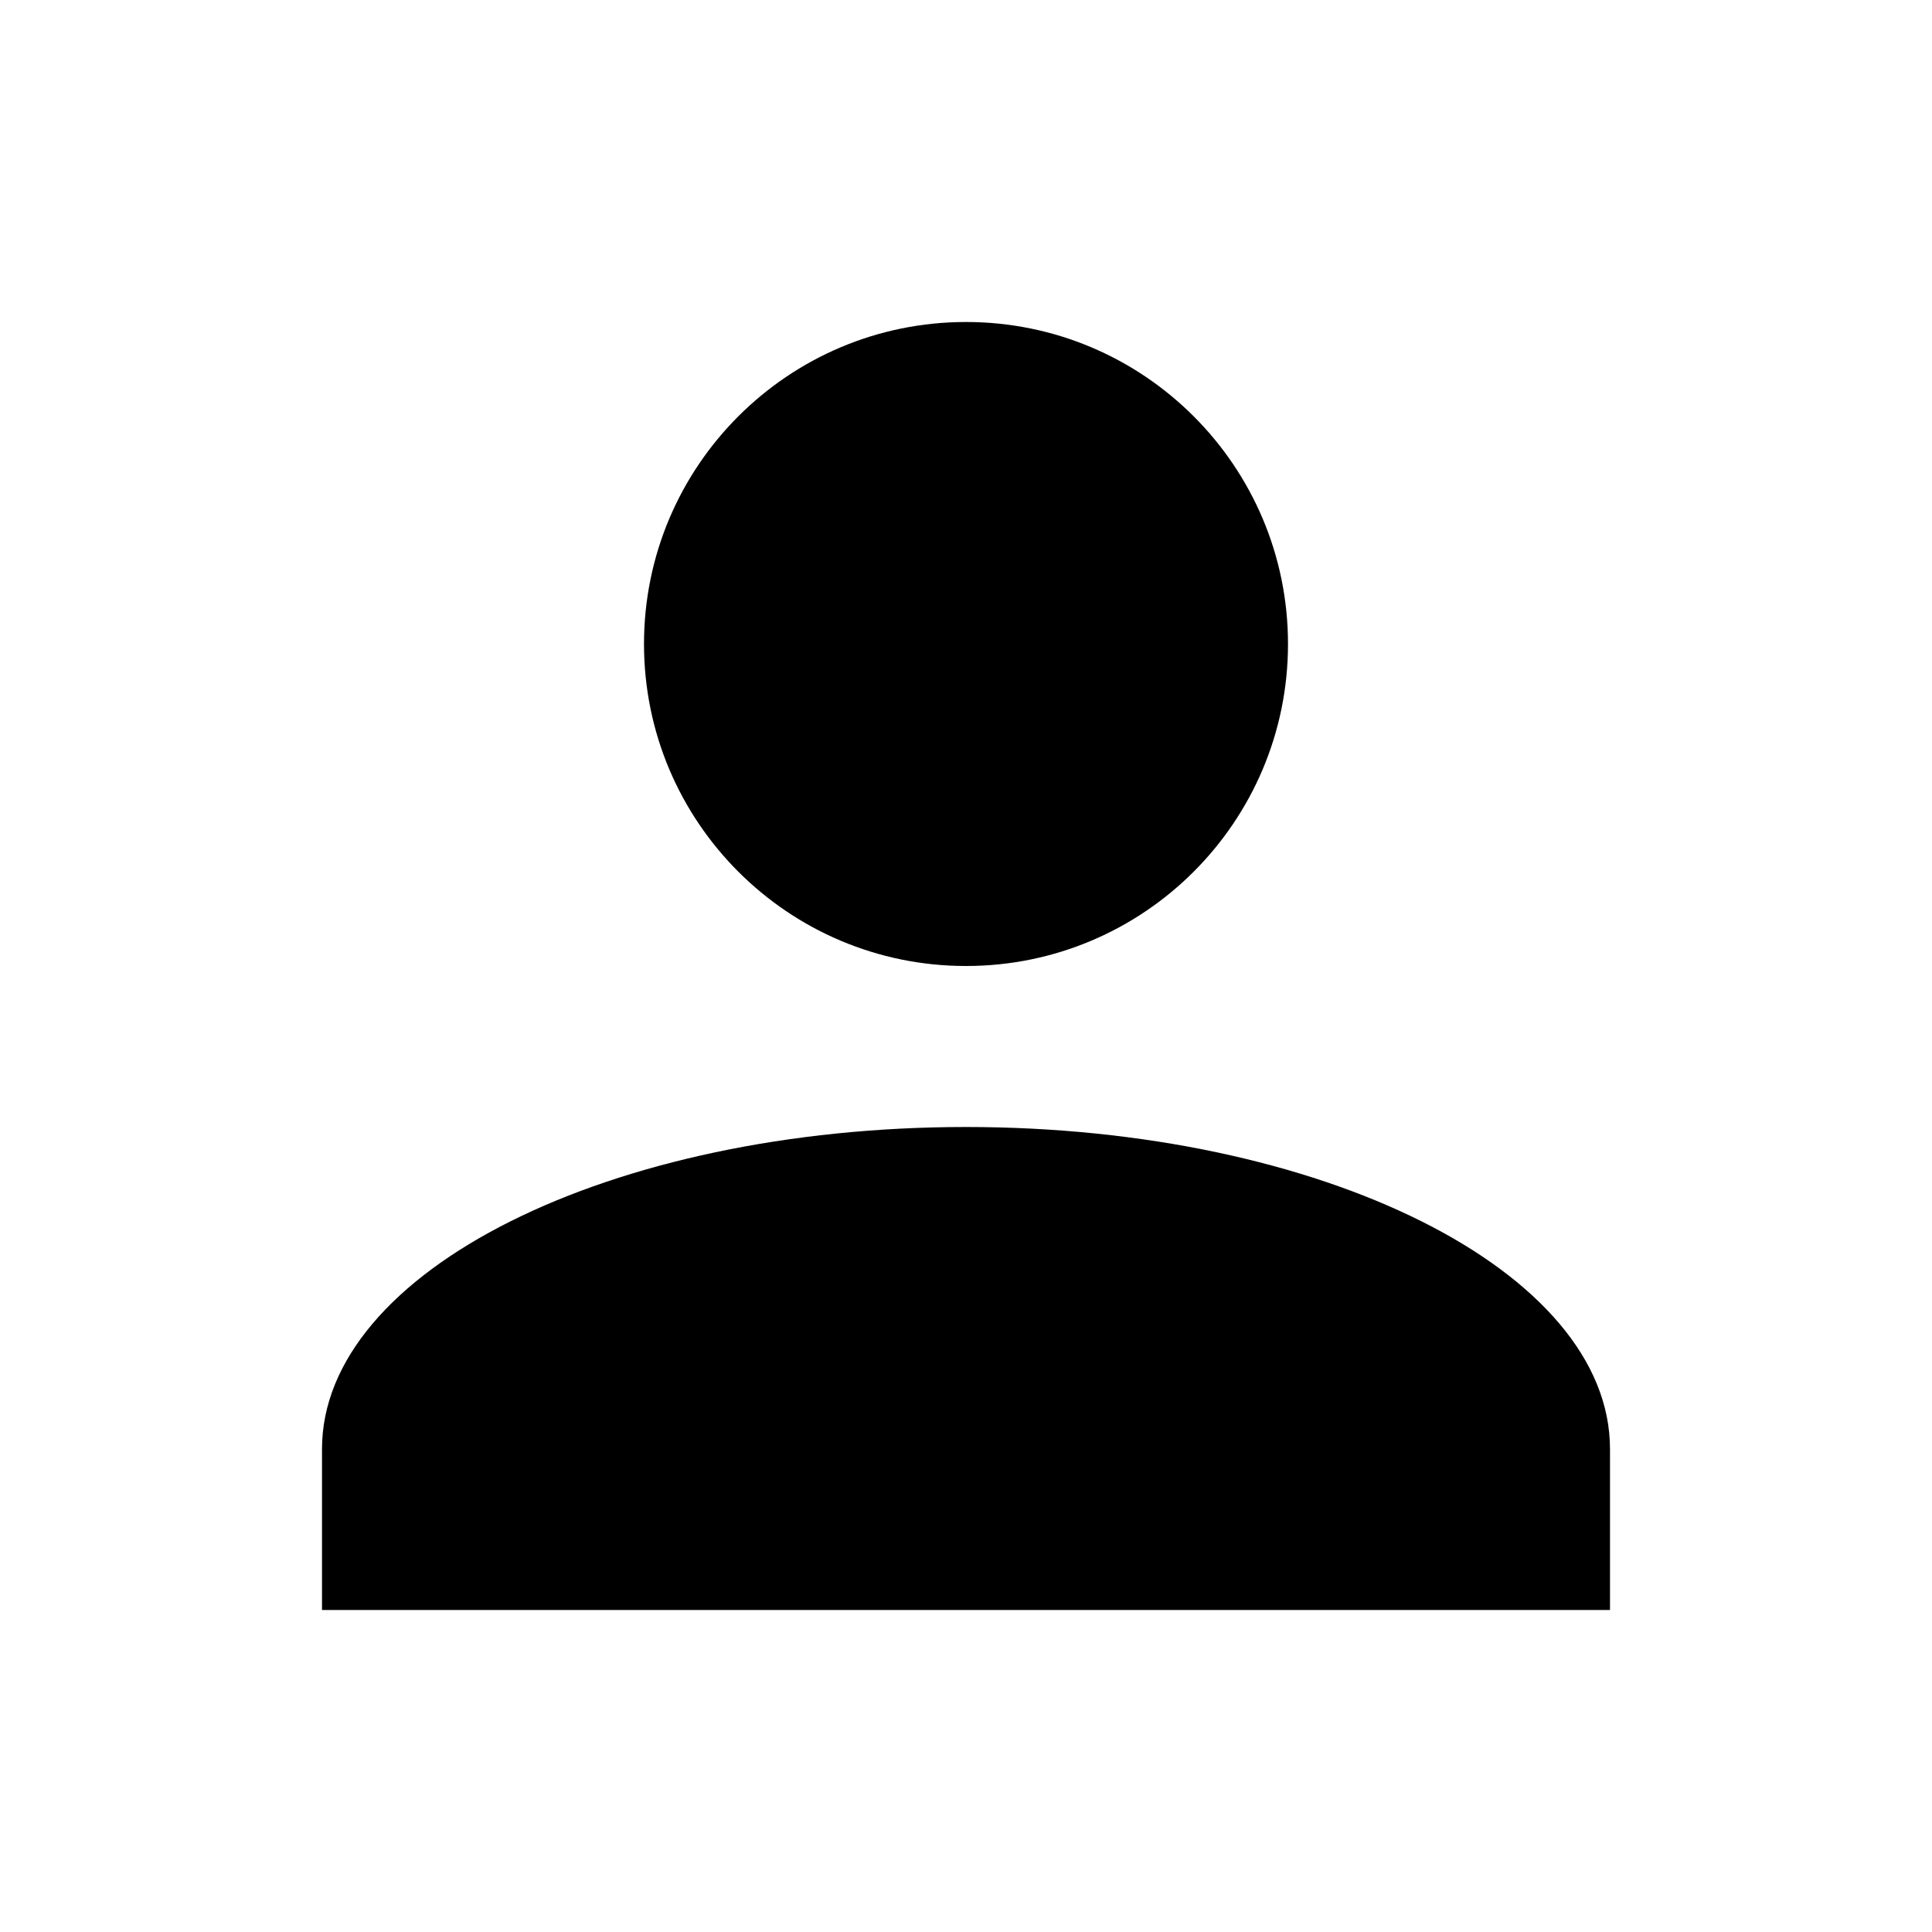
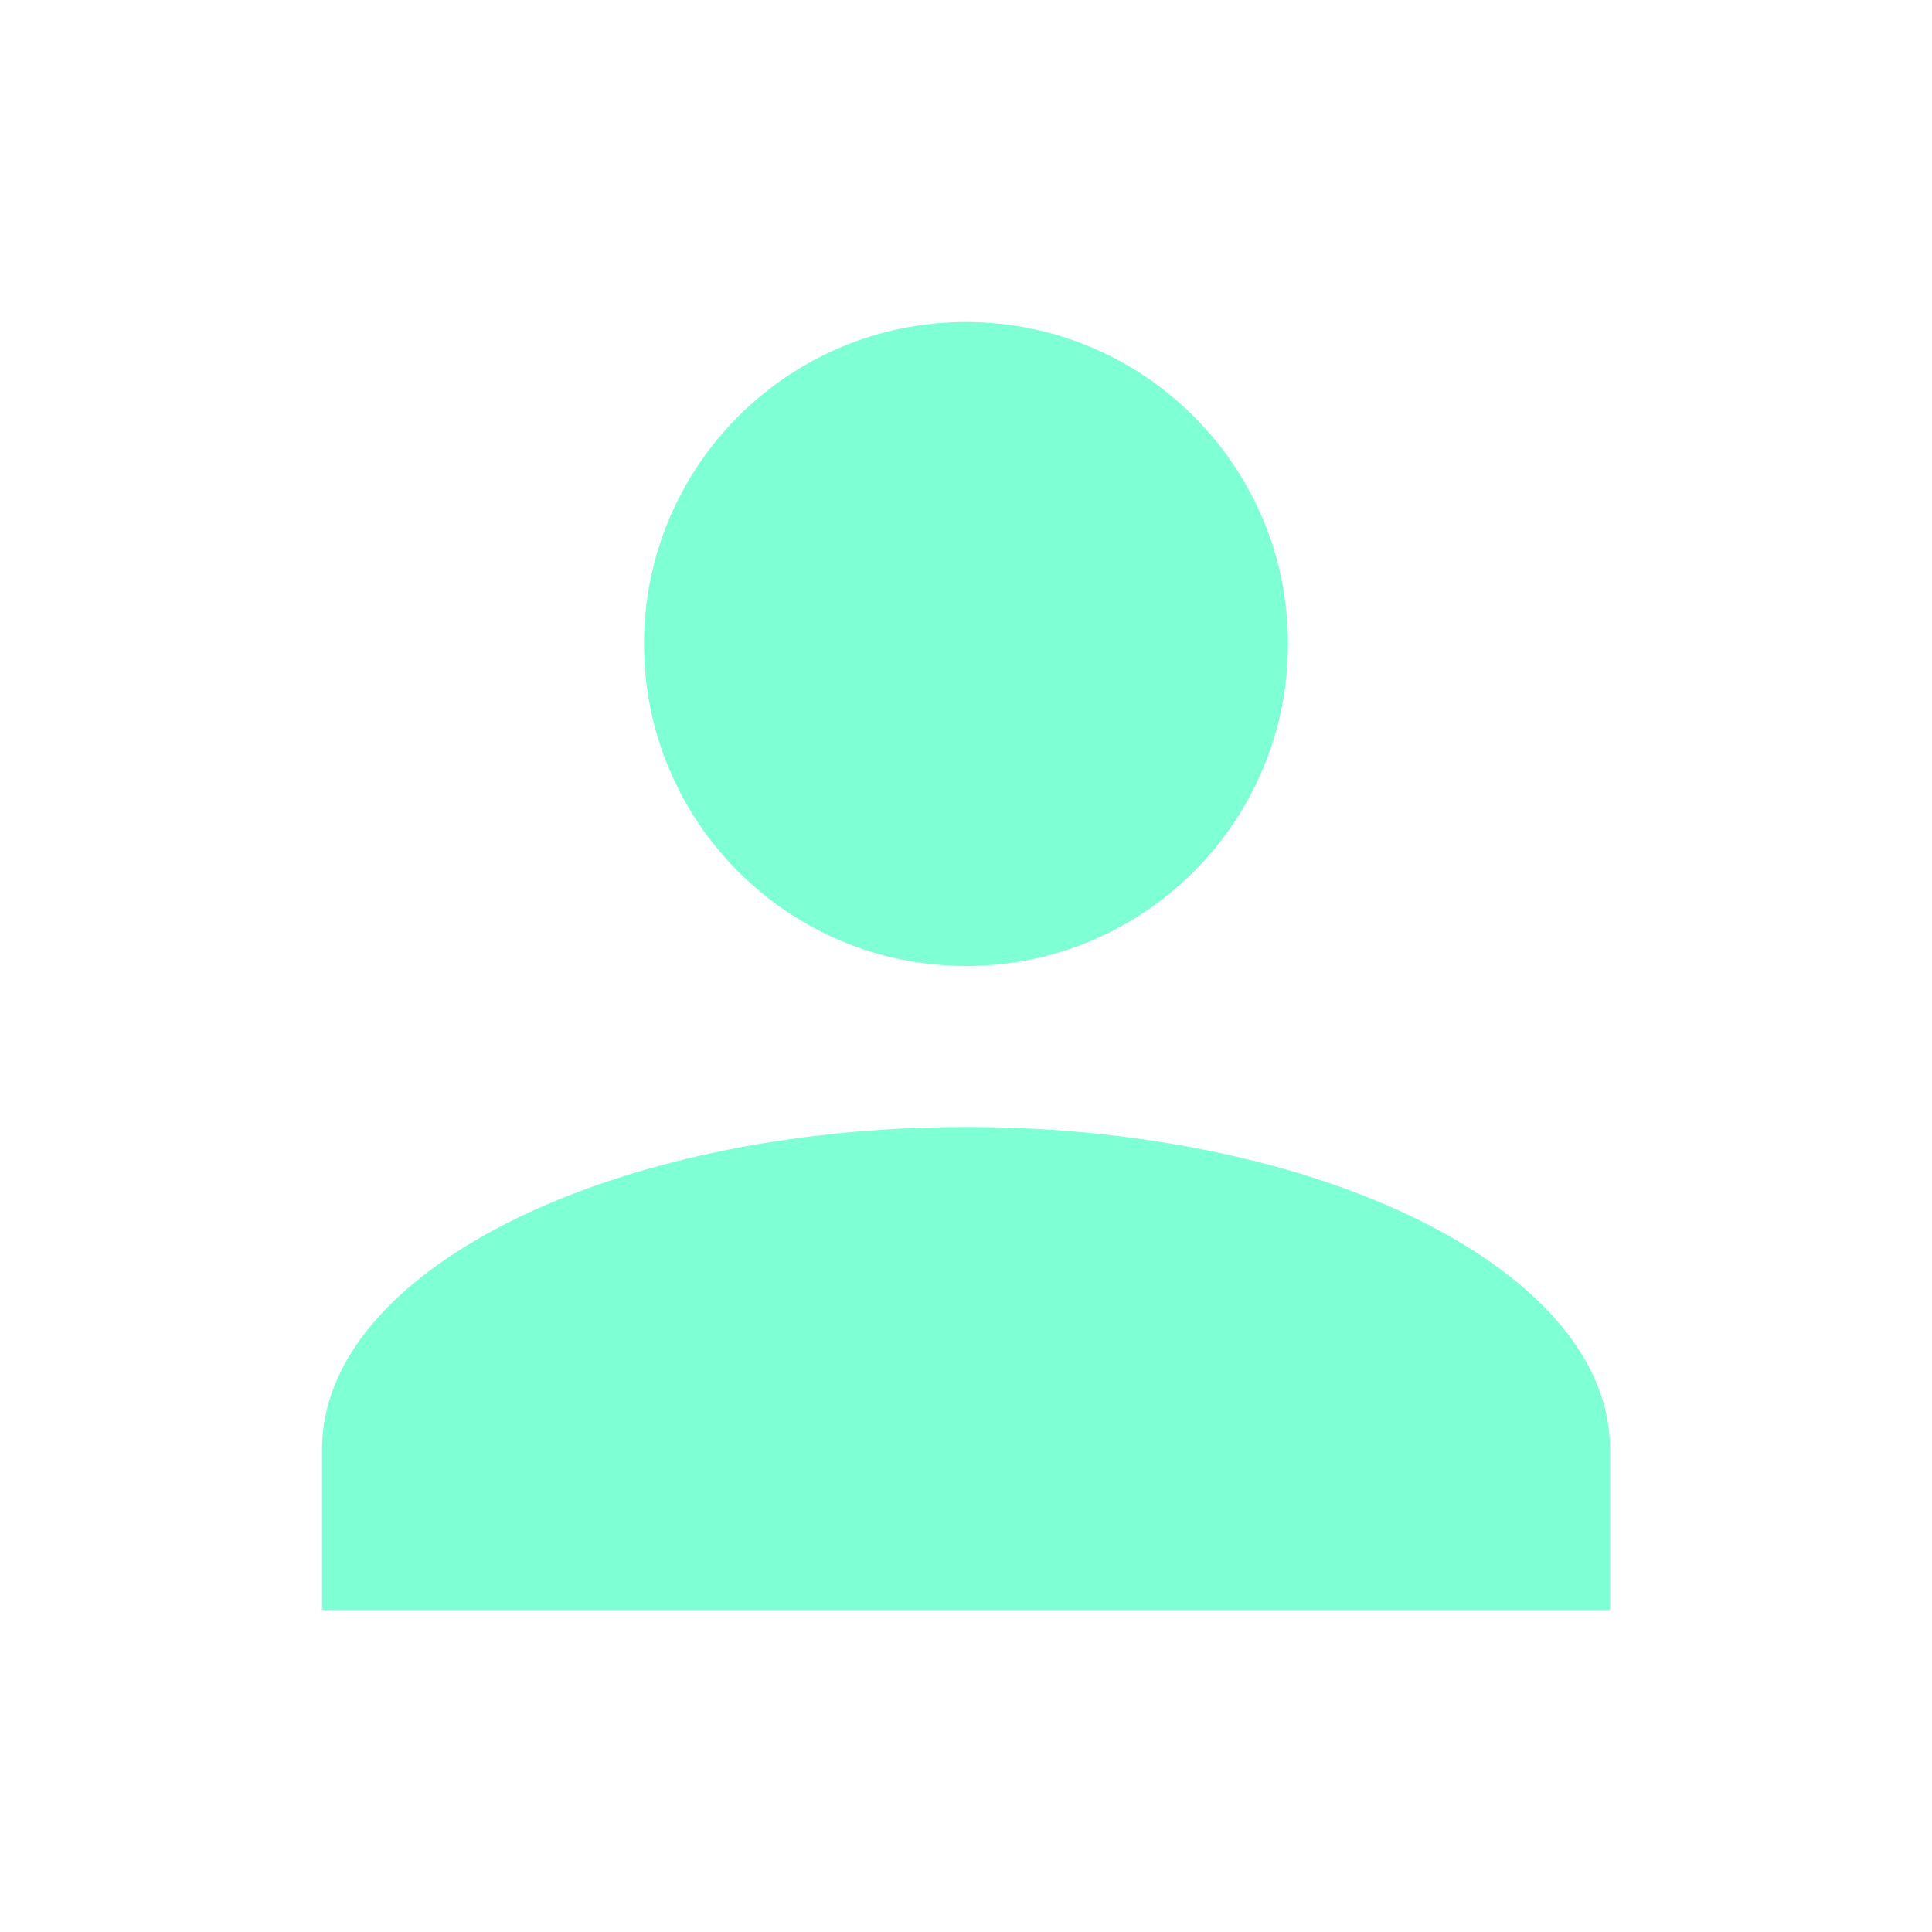
<svg xmlns="http://www.w3.org/2000/svg" viewBox="0 0 24 24">
-   <path d="M12,4A4,4 0 0,1 16,8A4,4 0 0,1 12,12A4,4 0 0,1 8,8A4,4 0 0,1 12,4M12,14C16.42,14 20,15.79 20,18V20H4V18C4,15.79 7.58,14 12,14Z" />
+   <path fill="aquamarine" d="M12,4A4,4 0 0,1 16,8A4,4 0 0,1 12,12A4,4 0 0,1 8,8A4,4 0 0,1 12,4M12,14C16.42,14 20,15.79 20,18V20H4V18C4,15.79 7.58,14 12,14Z" />
</svg>
